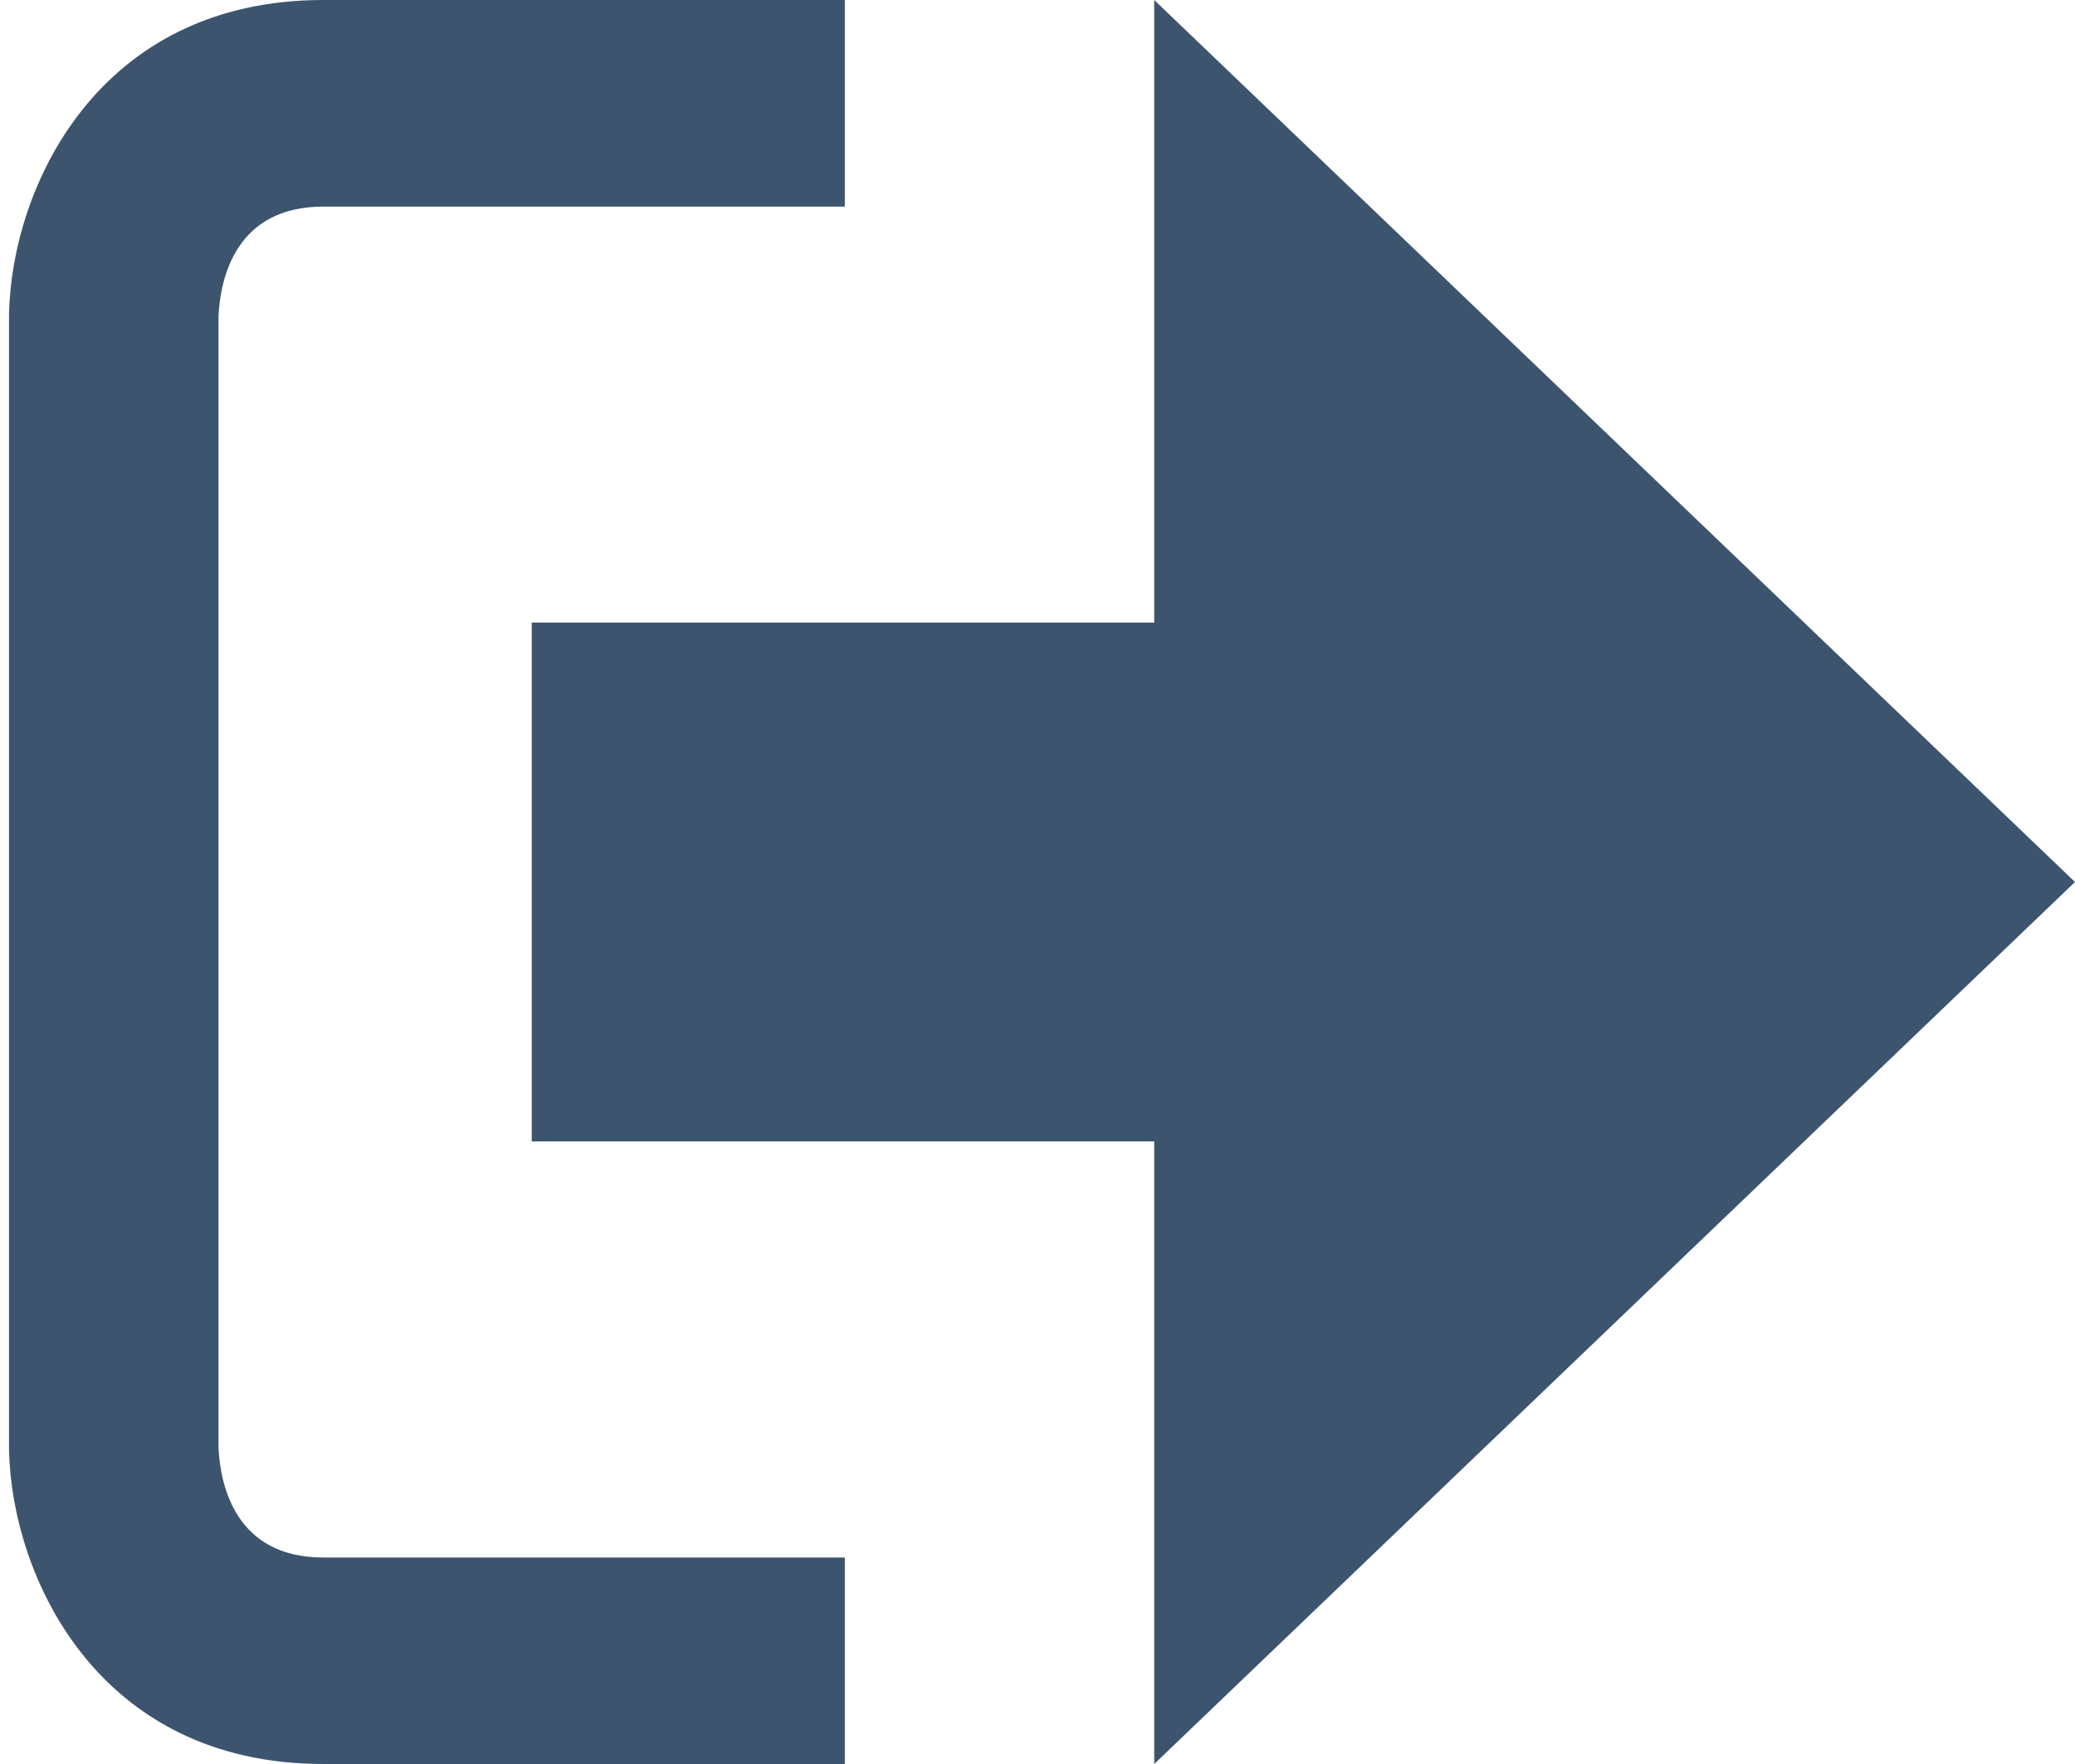
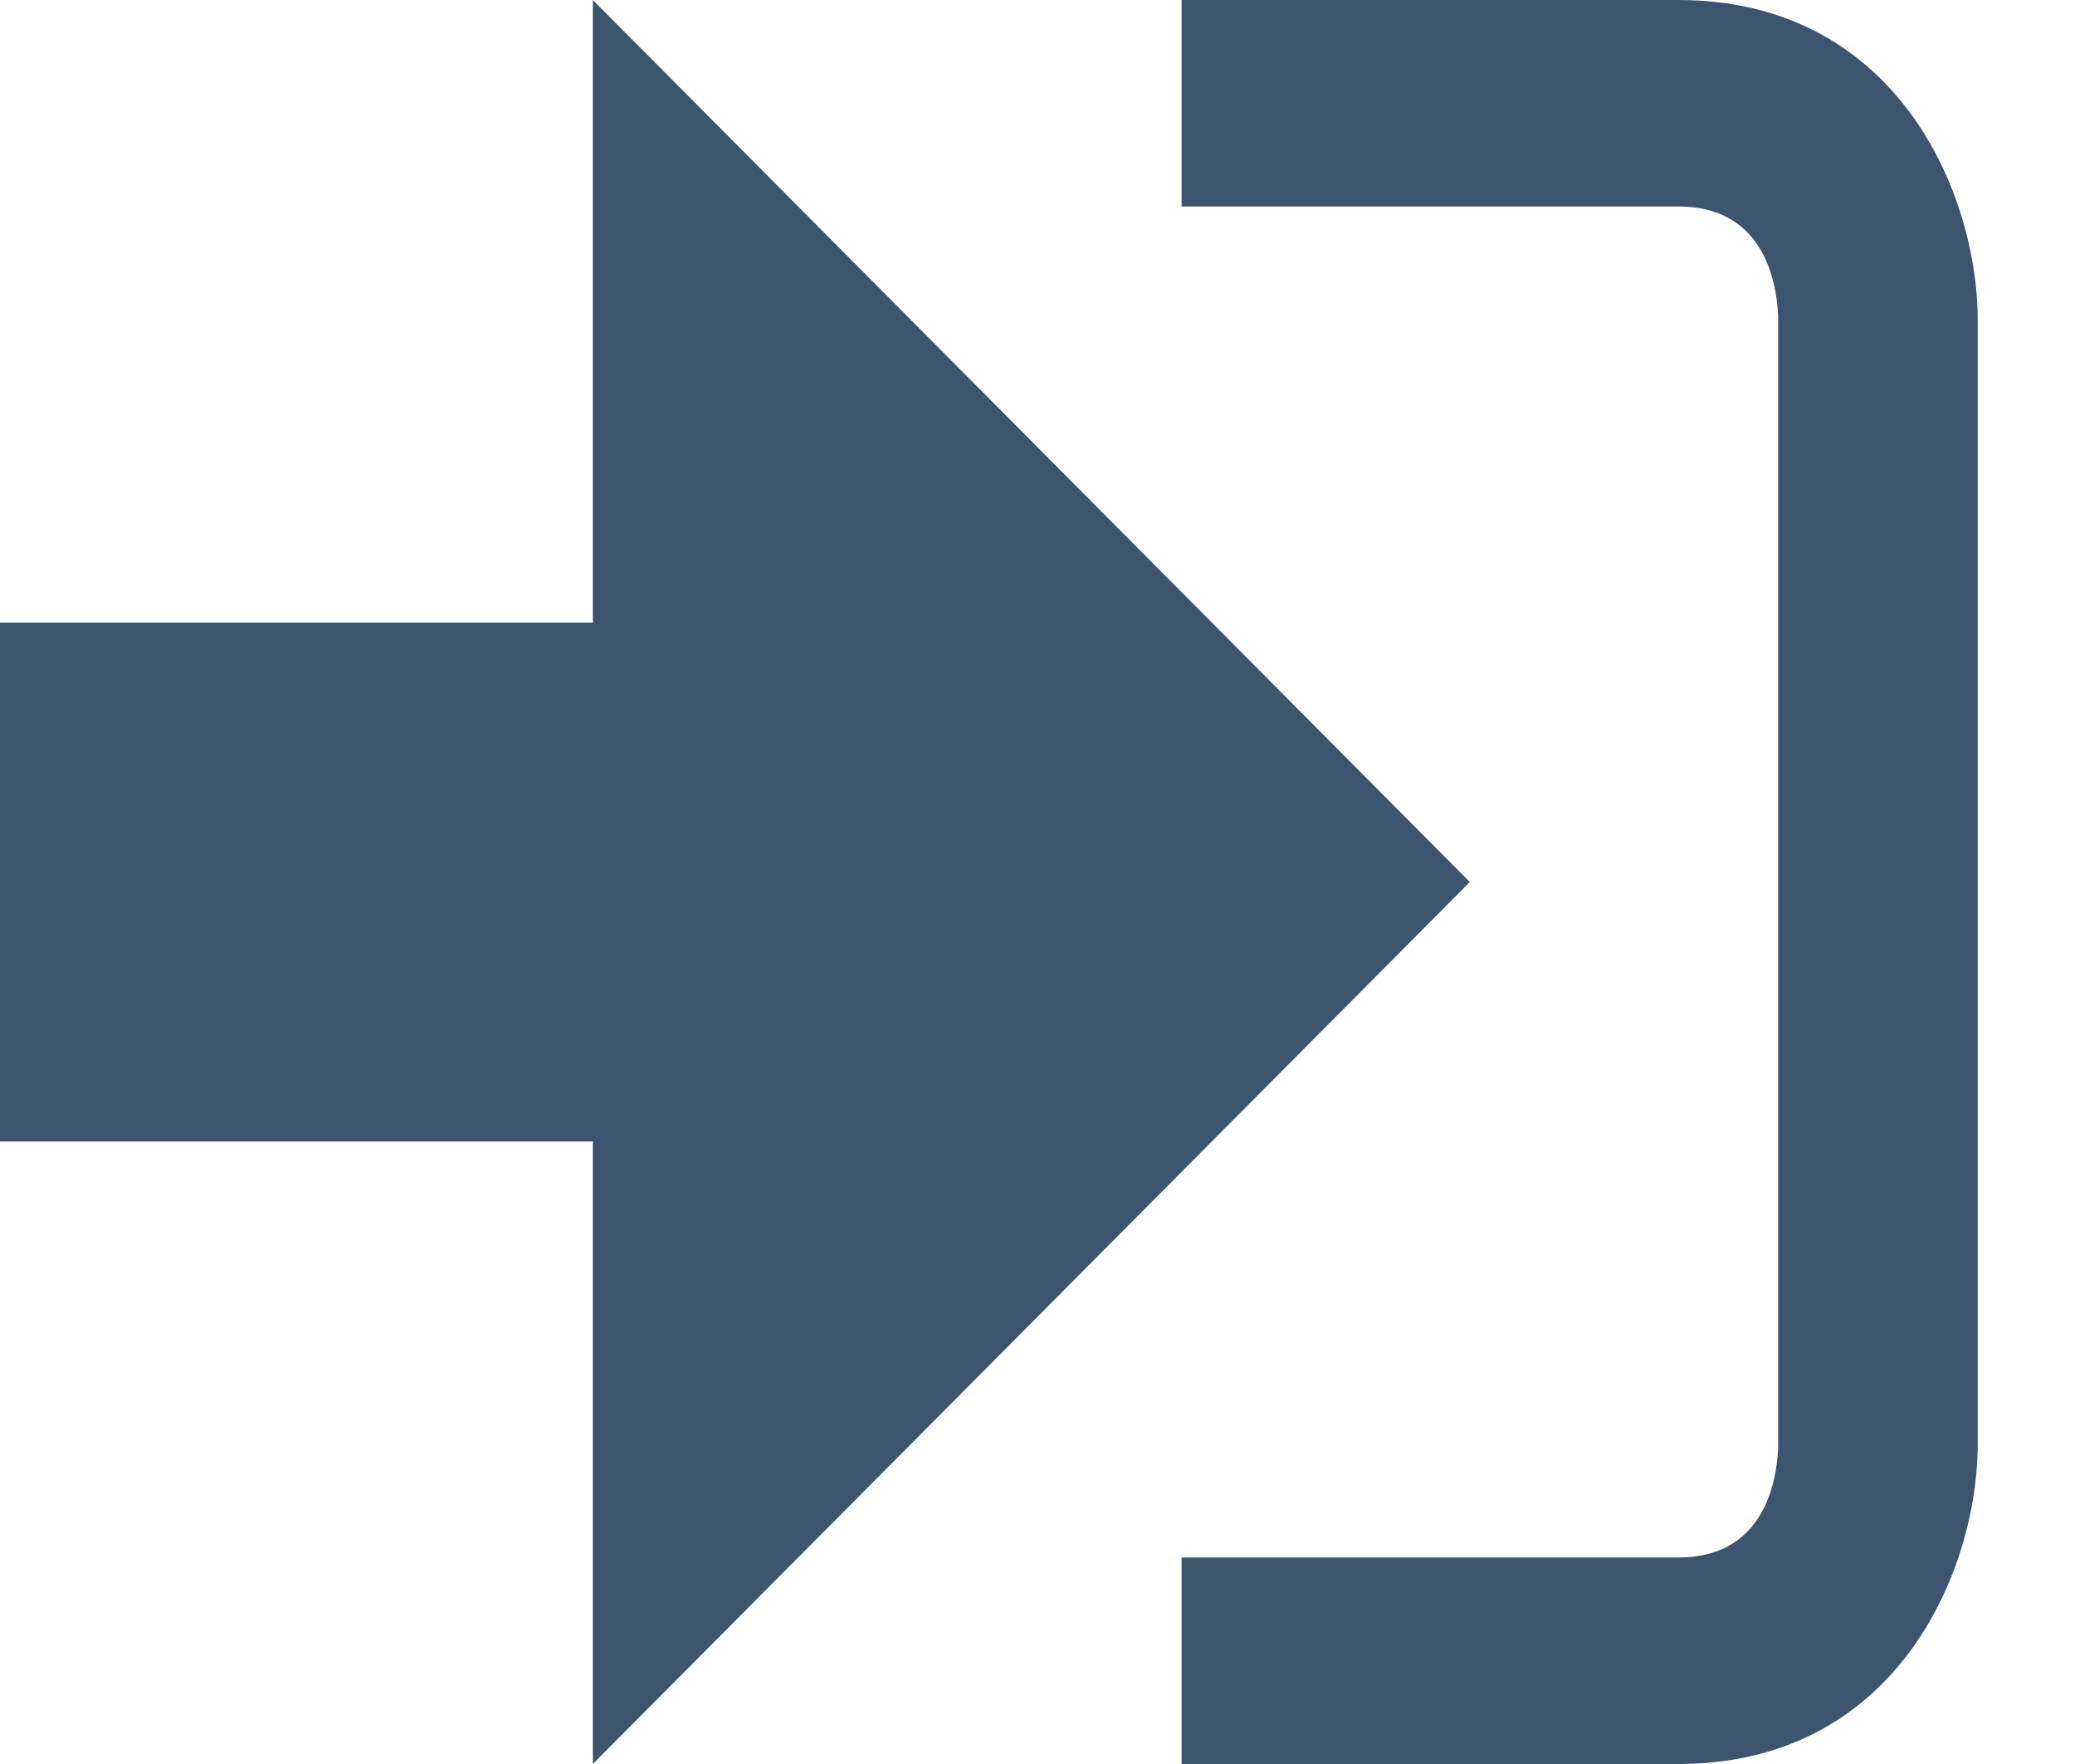
<svg xmlns="http://www.w3.org/2000/svg" width="20" height="17" viewBox="0 0 20 17" fill="none">
-   <path d="M20 8.5L11.125 0V6H5.125V11H11.125V17L20 8.5Z" fill="#3D546F" />
-   <path d="M2.106 13.952V3.048C2.124 2.672 2.277 1.991 3.116 1.991H8.143V0H3.116C0.938 0 0.112 1.81 0.087 3.027V13.973C0.112 15.189 0.938 17 3.116 17H8.143V15.01H3.116C2.277 15.01 2.124 14.327 2.106 13.952Z" fill="#3D546F" />
+   <path d="M14.167 8.5L5.714 0V6H0V11H5.714V17L14.167 8.5Z" fill="#3D546F" />
+   <path d="M16.177 15.01H11.389V17H16.177C18.251 17 19.038 15.19 19.062 13.974V3.028C19.038 1.811 18.251 0 16.177 0H11.389V1.99H16.177C16.976 1.99 17.122 2.671 17.139 3.047V13.951C17.123 14.327 16.976 15.01 16.177 15.01Z" fill="#3D546F" />
</svg>
